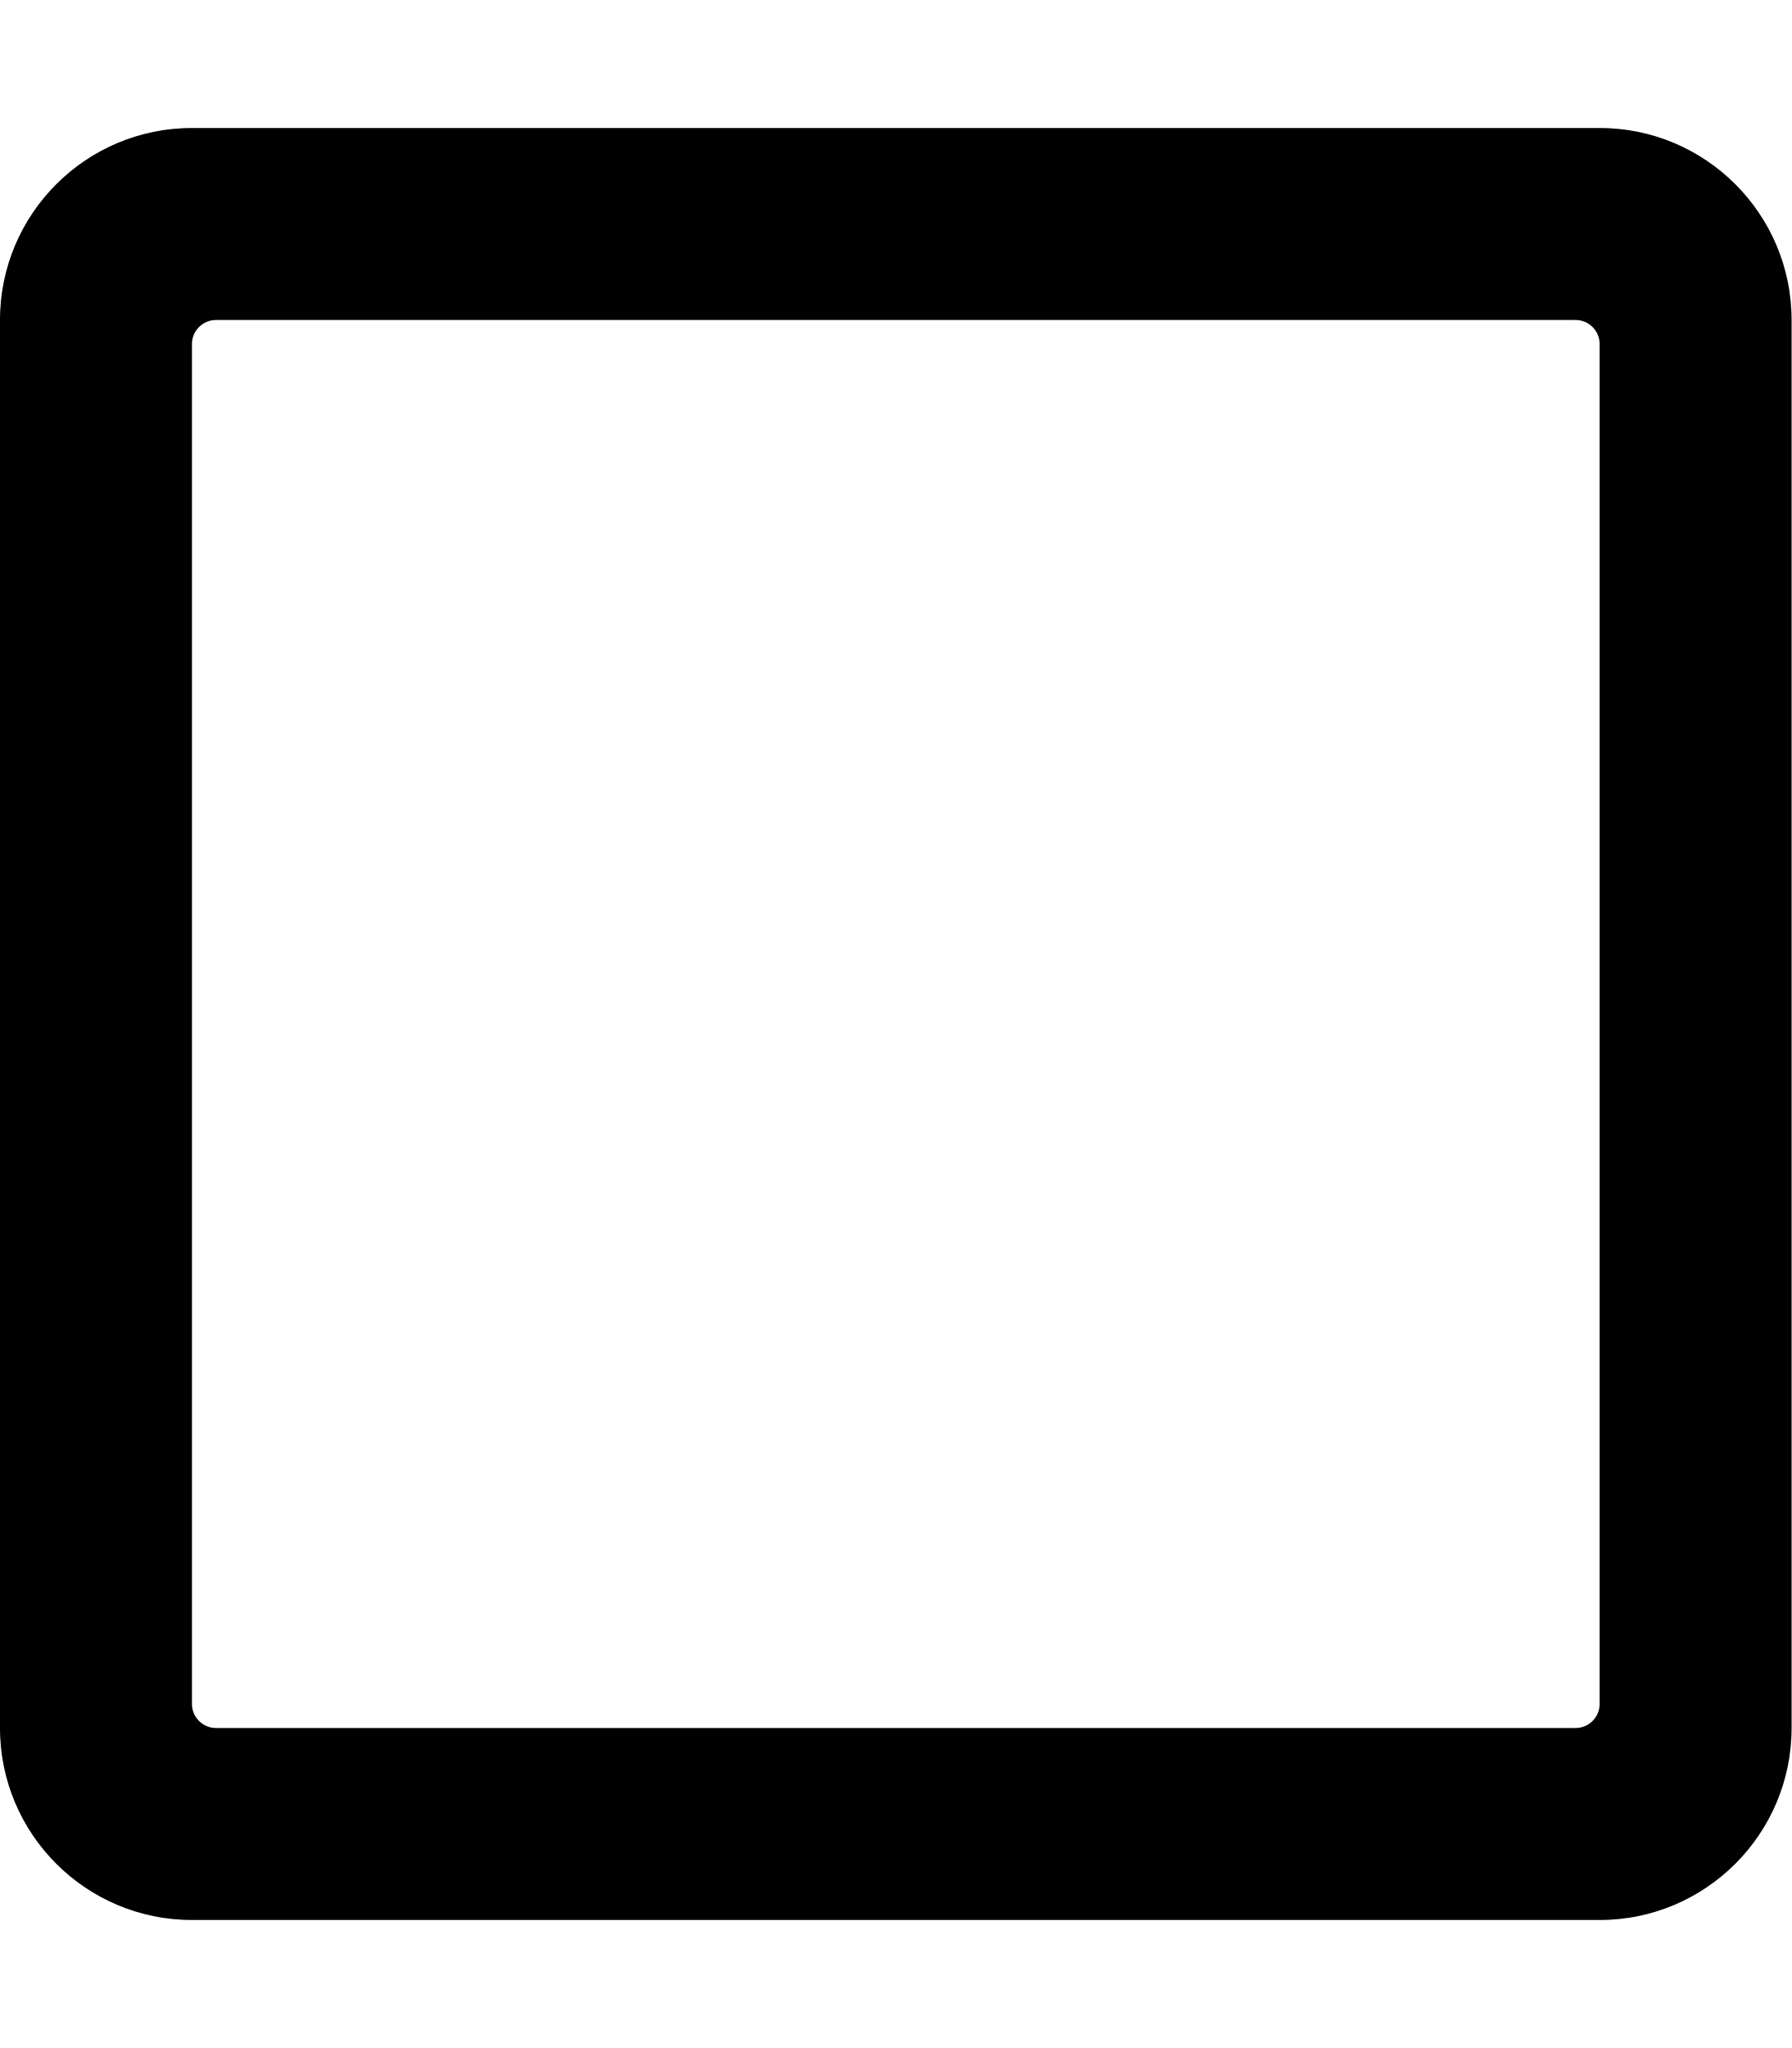
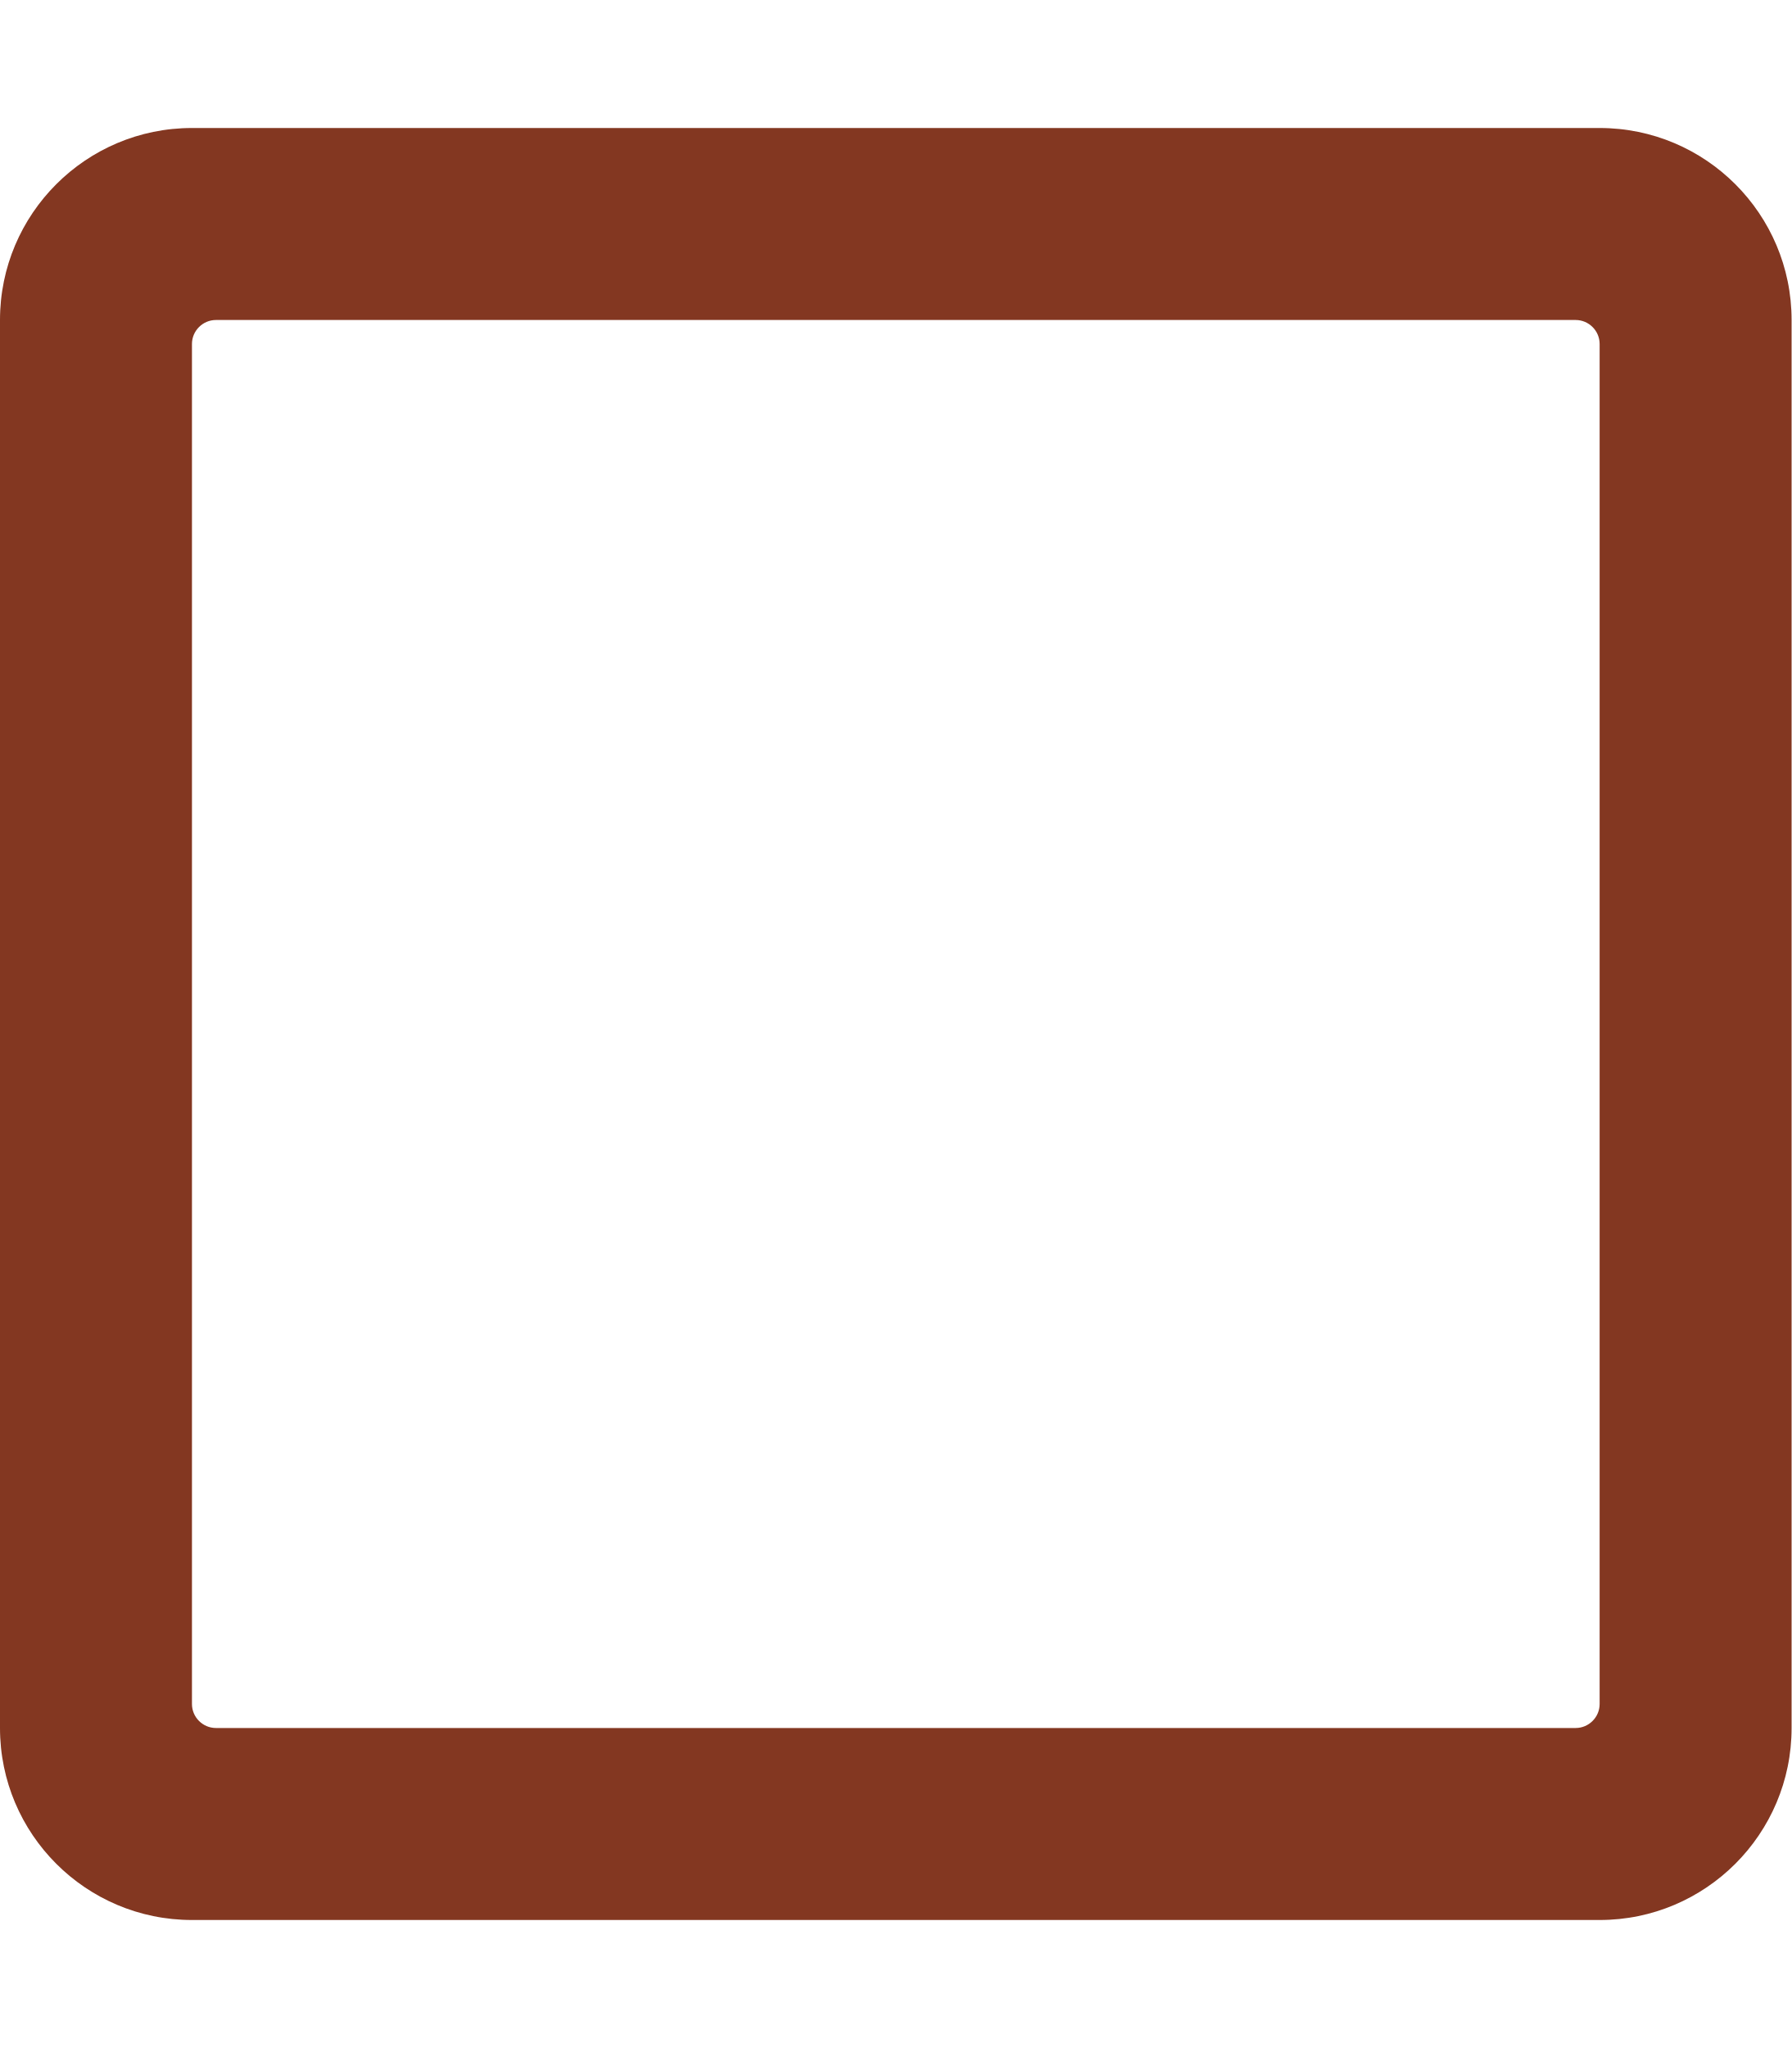
<svg xmlns="http://www.w3.org/2000/svg" aria-hidden="true" focusable="false" data-prefix="far" data-icon="square" class="svg-inline--fa fa-square fa-w-14" role="img" viewBox="0 0 448 512">
-   <path fill="currentColor" d="M400 32H48C21.5 32 0 53.5 0 80v352c0 26.5 21.5 48 48 48h352c26.5 0 48-21.5 48-48V80c0-26.5-21.5-48-48-48zm-6 400H54c-3.3 0-6-2.7-6-6V86c0-3.3 2.7-6 6-6h340c3.3 0 6 2.7 6 6v340c0 3.3-2.7 6-6 6z" />
+   <path fill="#833721" d="M400 32H48C21.5 32 0 53.5 0 80v352c0 26.5 21.5 48 48 48h352c26.5 0 48-21.5 48-48V80c0-26.5-21.5-48-48-48zm-6 400H54c-3.3 0-6-2.7-6-6V86c0-3.3 2.7-6 6-6h340c3.3 0 6 2.7 6 6v340c0 3.3-2.7 6-6 6z" />
</svg>
